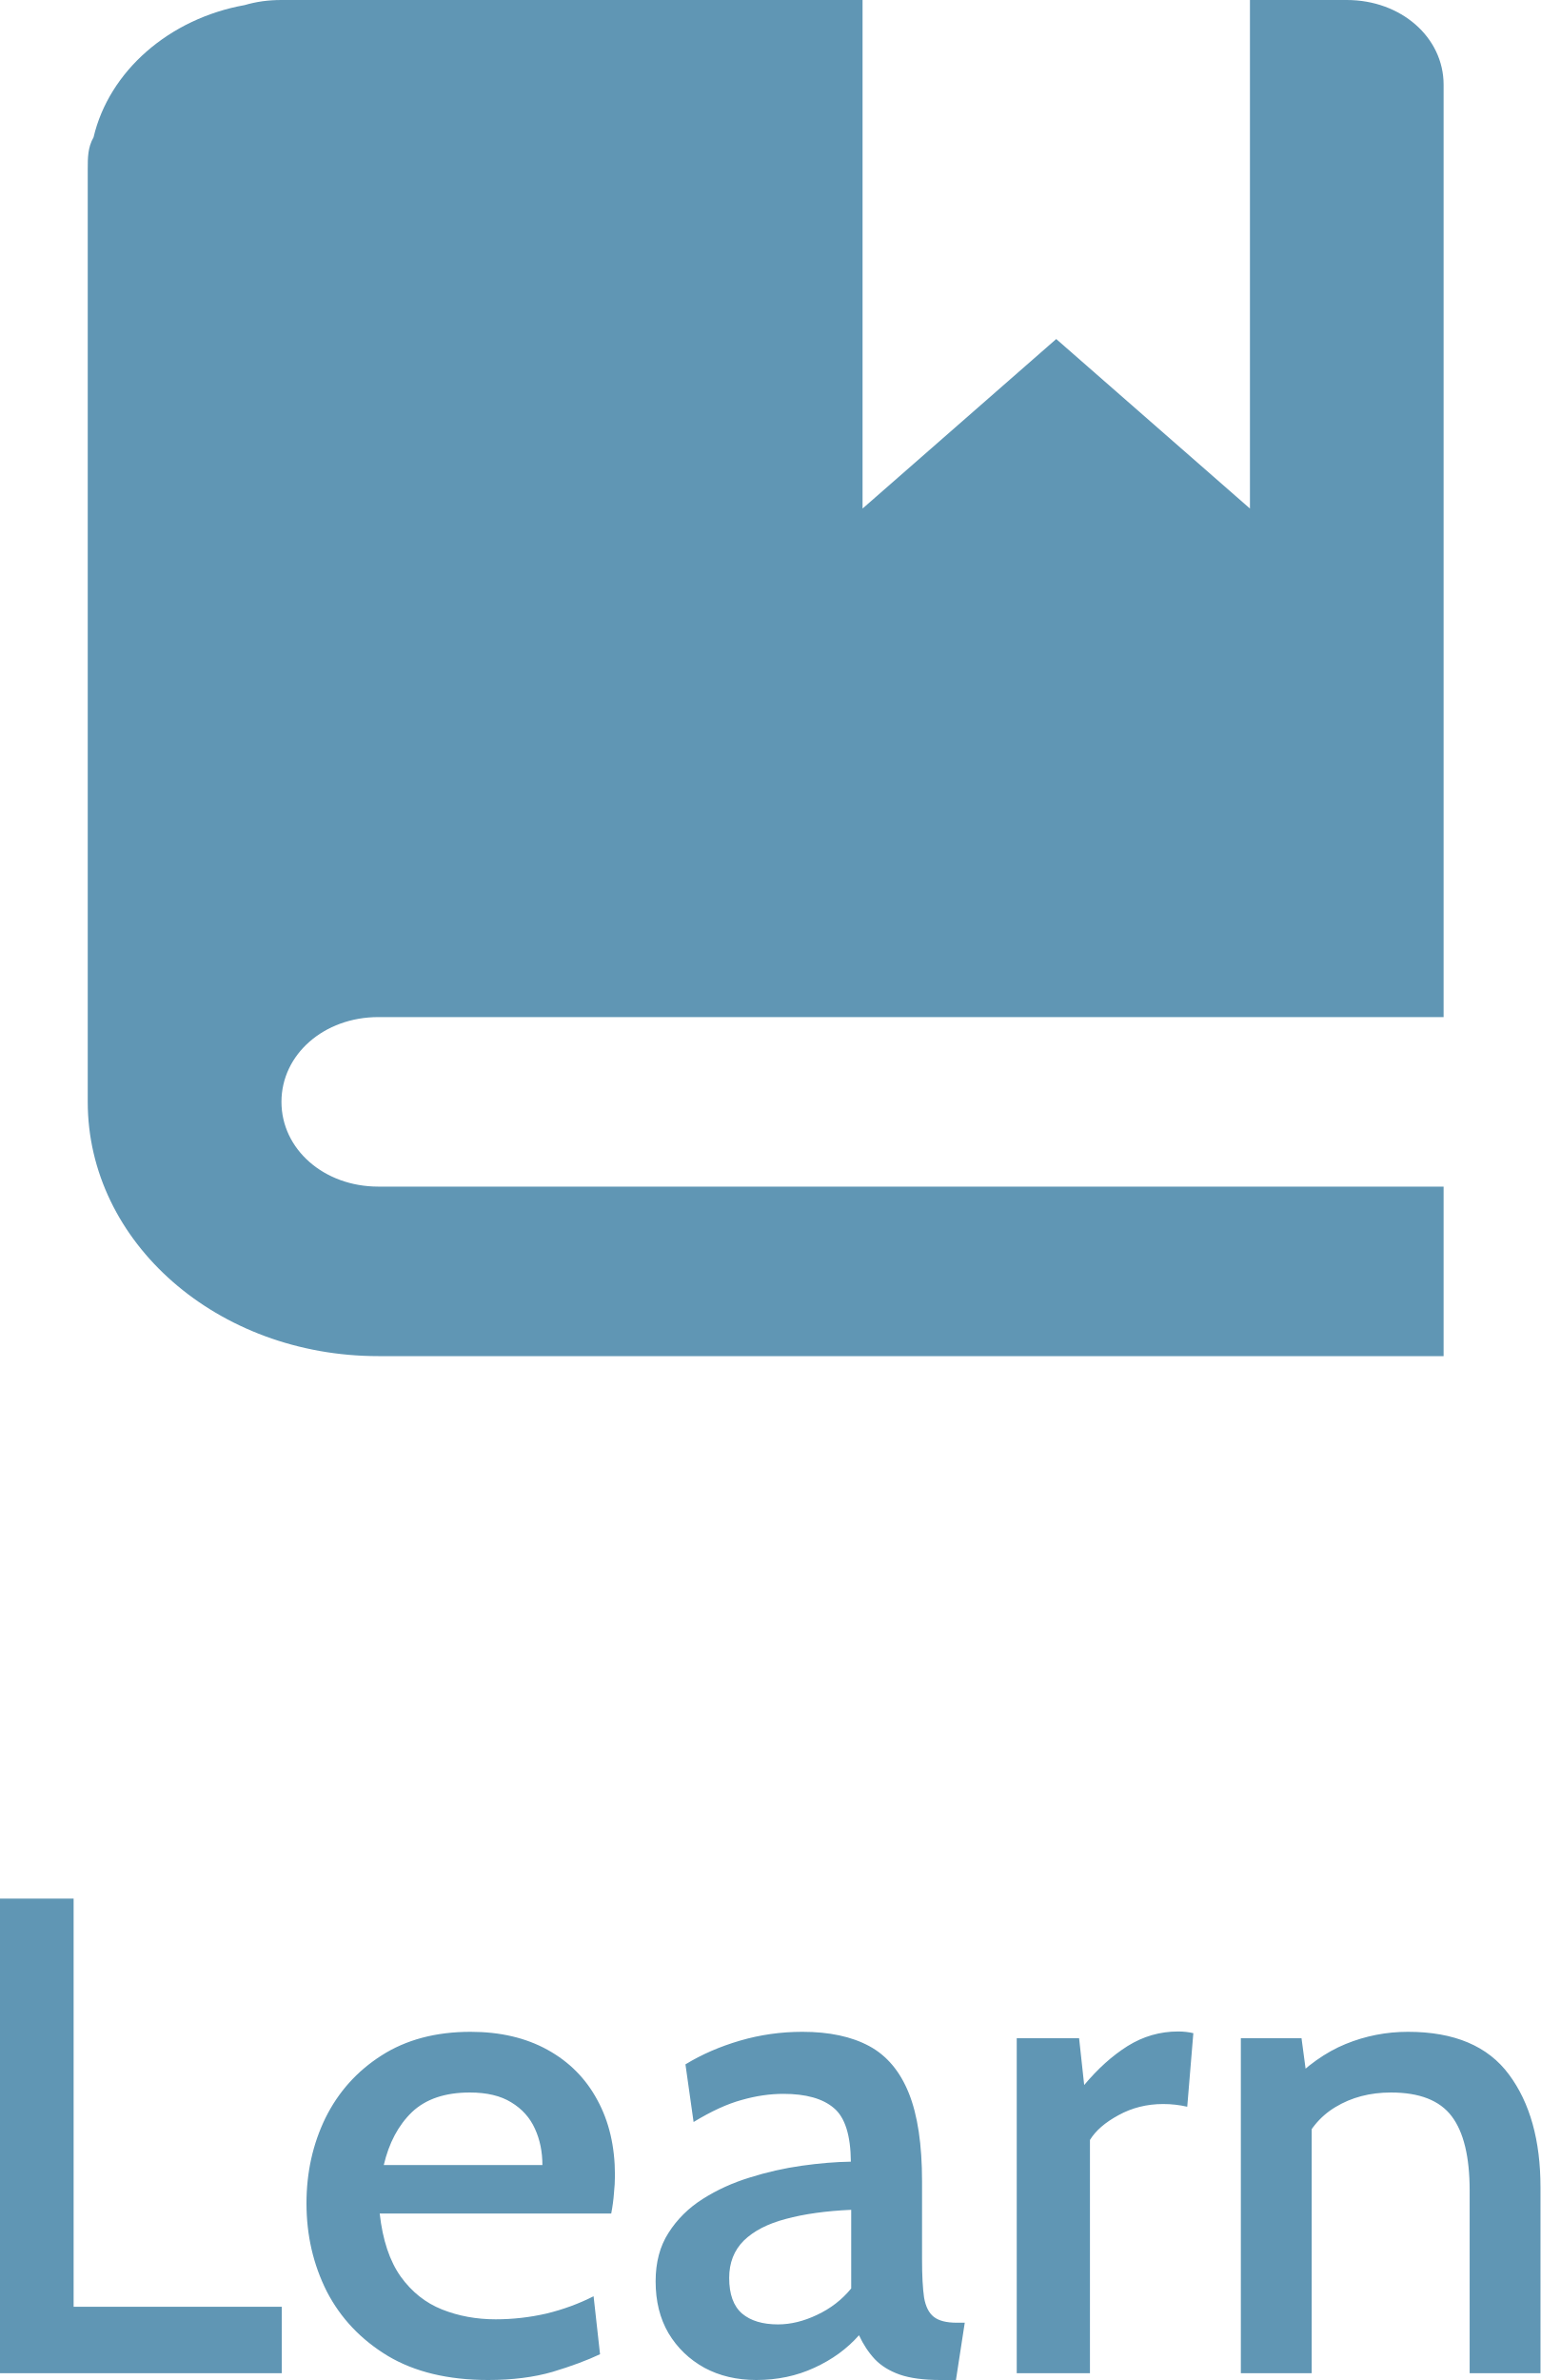
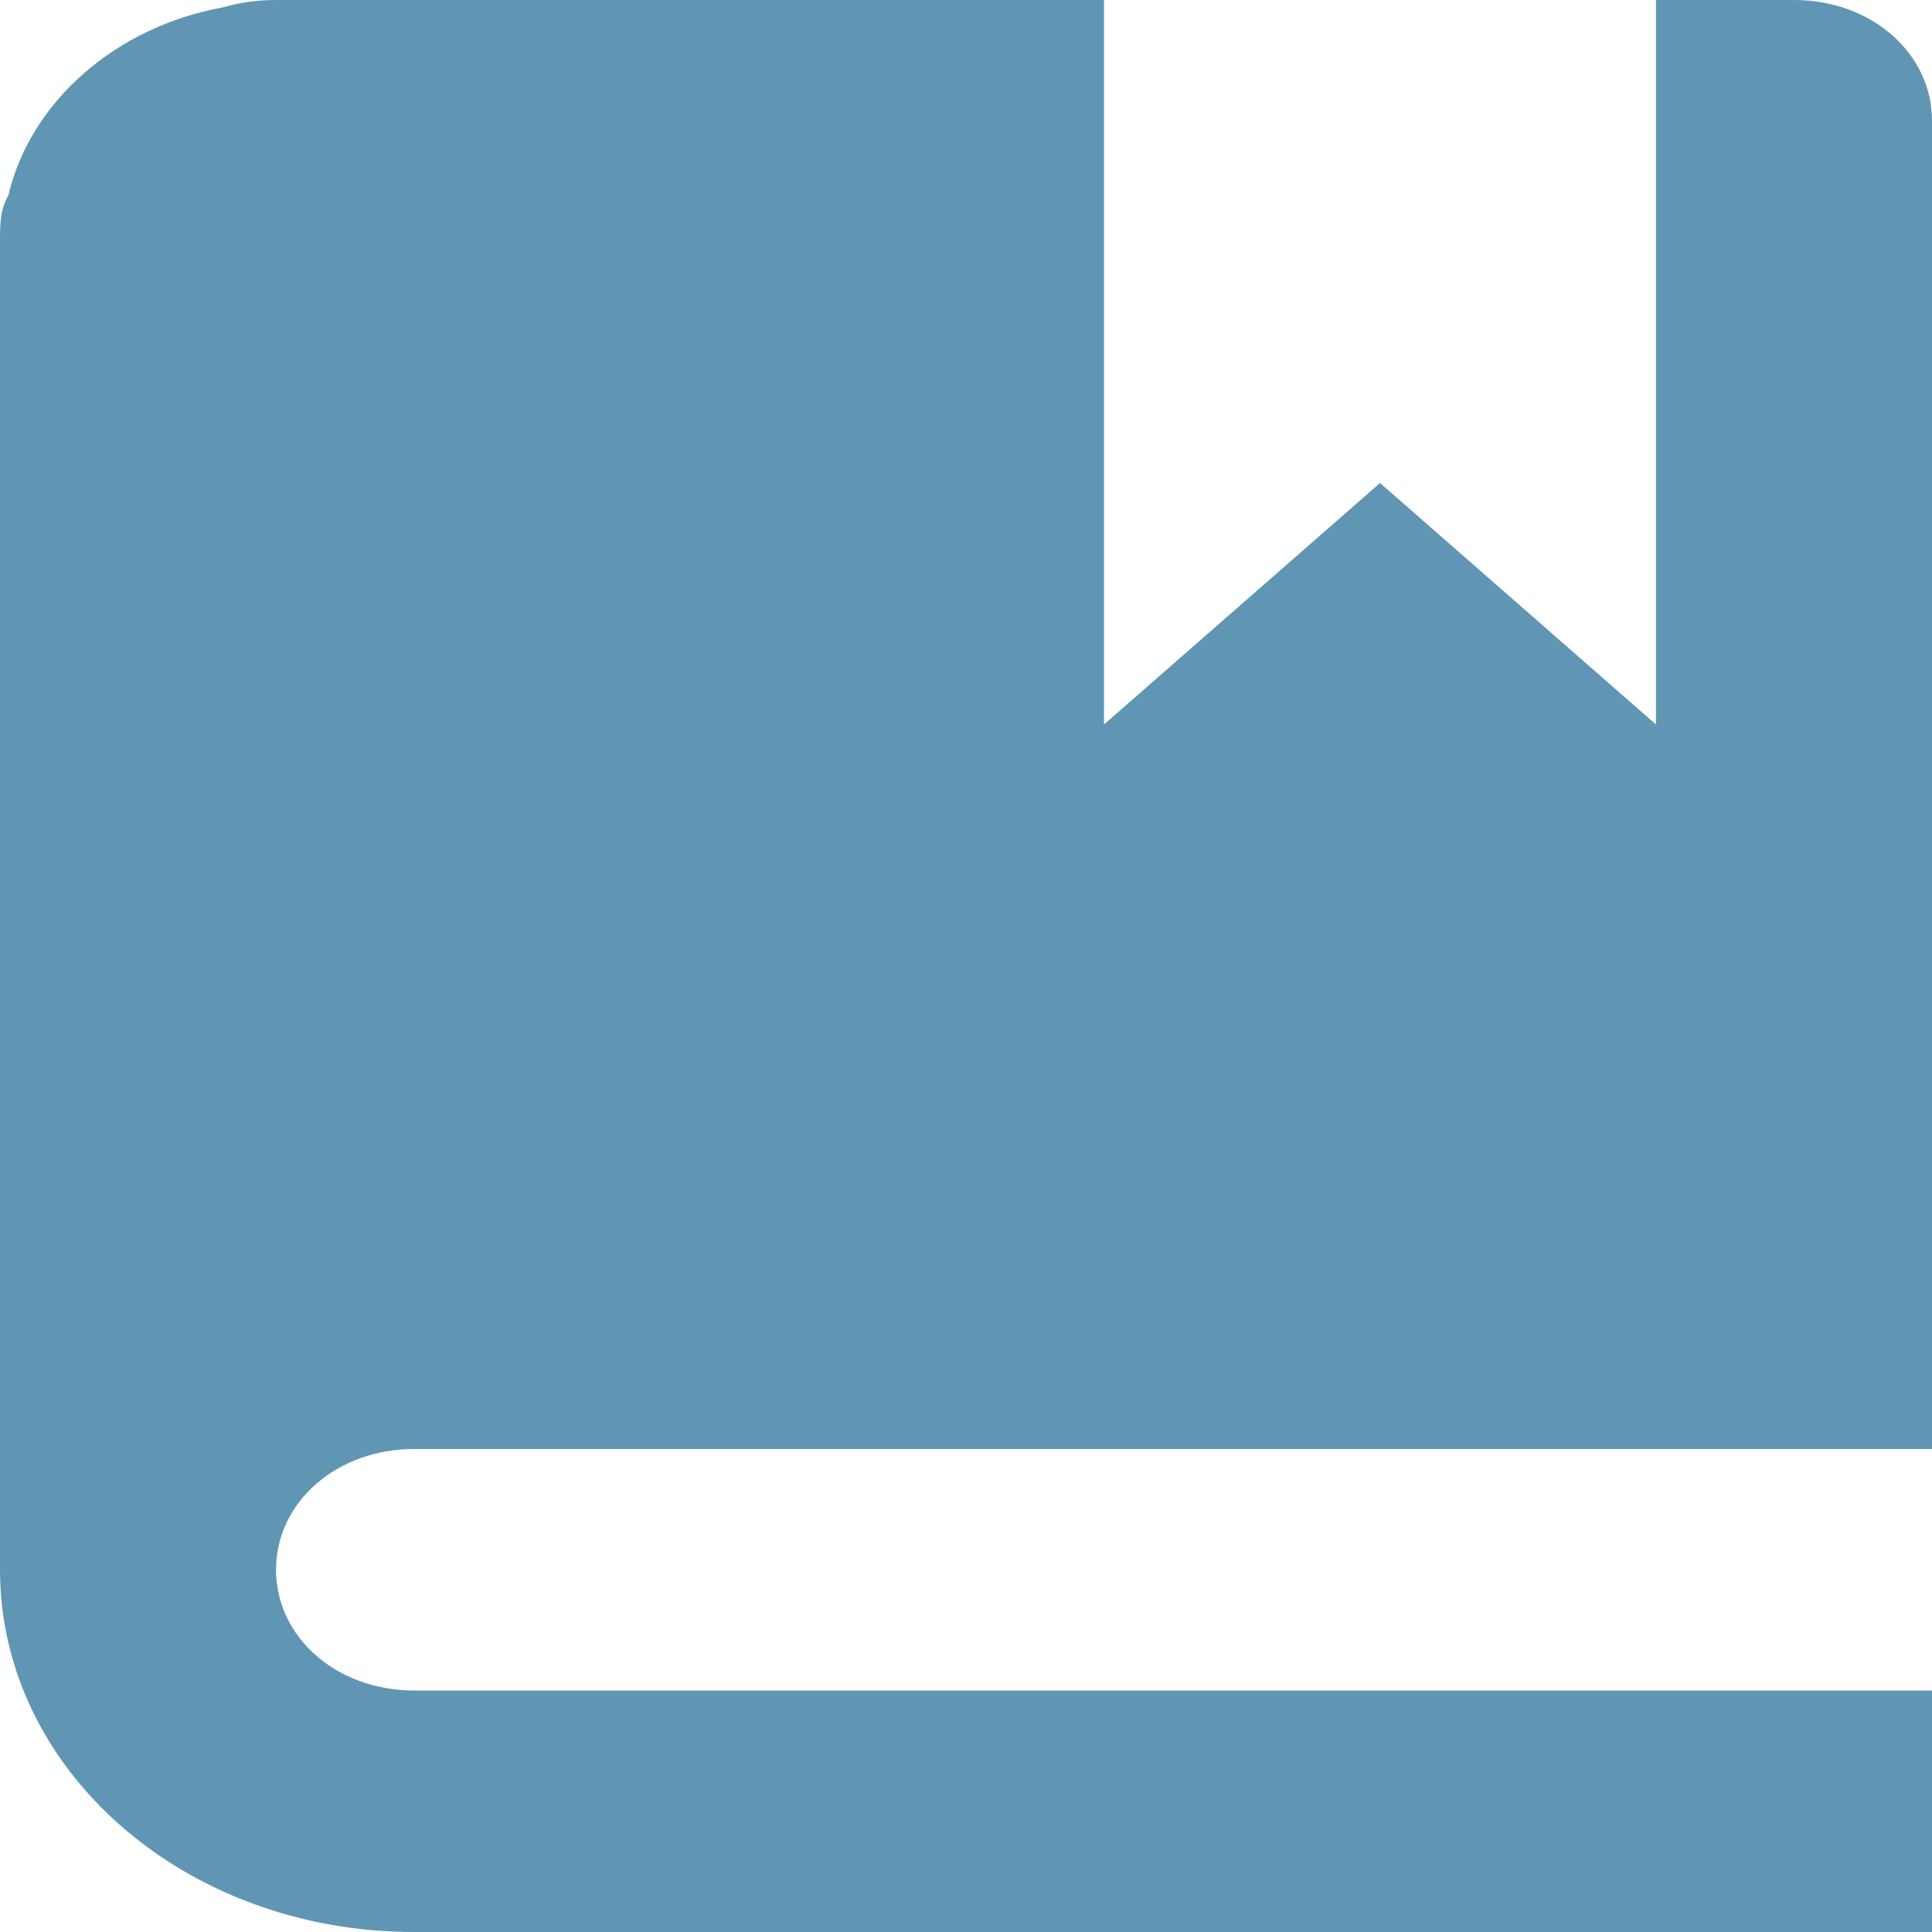
- <svg xmlns="http://www.w3.org/2000/svg" fill="none" viewBox="31.78 15 27.27 42.12">
-   <path d="M36.762 15C36.522 15 36.316 15.03 36.111 15.09C34.773 15.33 33.711 16.26 33.436 17.43C33.333 17.61 33.333 17.79 33.333 18V34.5C33.333 36.99 35.63 39 38.476 39H57.333V36H38.476C37.516 36 36.762 35.34 36.762 34.5C36.762 33.66 37.516 33 38.476 33H57.333V16.5C57.333 15.66 56.579 15 55.619 15H53.905V24L50.476 21L47.048 24V15H36.762Z" fill="#6096B4" />
-   <path d="M31.775 57V48.6H33.083V55.824H36.767V57H31.775ZM40.421 57.12C39.713 57.12 39.121 56.978 38.645 56.694C38.169 56.406 37.809 56.026 37.565 55.554C37.325 55.078 37.205 54.558 37.205 53.994C37.205 53.446 37.317 52.942 37.541 52.482C37.769 52.022 38.099 51.654 38.531 51.378C38.967 51.098 39.493 50.958 40.109 50.958C40.633 50.958 41.087 51.064 41.471 51.276C41.855 51.488 42.149 51.784 42.353 52.164C42.561 52.544 42.665 52.988 42.665 53.496C42.665 53.6 42.659 53.708 42.647 53.82C42.639 53.932 42.623 54.05 42.599 54.174H38.501C38.553 54.642 38.677 55.014 38.873 55.29C39.069 55.562 39.313 55.756 39.605 55.872C39.897 55.988 40.213 56.046 40.553 56.046C40.857 56.046 41.157 56.012 41.453 55.944C41.749 55.872 42.027 55.77 42.287 55.638L42.401 56.664C42.173 56.772 41.893 56.876 41.561 56.976C41.229 57.072 40.849 57.12 40.421 57.12ZM38.573 53.316H41.381C41.381 53.08 41.337 52.866 41.249 52.674C41.161 52.478 41.021 52.322 40.829 52.206C40.641 52.09 40.397 52.032 40.097 52.032C39.657 52.032 39.315 52.148 39.071 52.38C38.831 52.612 38.665 52.924 38.573 53.316ZM45.167 57.12C44.823 57.12 44.517 57.048 44.249 56.904C43.981 56.756 43.769 56.552 43.613 56.292C43.461 56.032 43.385 55.726 43.385 55.374C43.385 55.038 43.461 54.752 43.613 54.516C43.765 54.276 43.967 54.076 44.219 53.916C44.471 53.756 44.747 53.63 45.047 53.538C45.351 53.442 45.659 53.372 45.971 53.328C46.283 53.284 46.573 53.26 46.841 53.256C46.837 52.788 46.737 52.472 46.541 52.308C46.345 52.14 46.047 52.056 45.647 52.056C45.407 52.056 45.161 52.092 44.909 52.164C44.657 52.232 44.373 52.362 44.057 52.554L43.913 51.534C44.201 51.358 44.523 51.218 44.879 51.114C45.235 51.01 45.603 50.958 45.983 50.958C46.459 50.958 46.853 51.042 47.165 51.21C47.477 51.378 47.711 51.656 47.867 52.044C48.023 52.432 48.101 52.952 48.101 53.604V54.984C48.101 55.272 48.113 55.498 48.137 55.662C48.165 55.822 48.223 55.936 48.311 56.004C48.399 56.072 48.533 56.106 48.713 56.106H48.857L48.701 57.12H48.425C48.129 57.12 47.889 57.088 47.705 57.024C47.525 56.96 47.379 56.87 47.267 56.754C47.155 56.634 47.061 56.492 46.985 56.328C46.773 56.568 46.509 56.76 46.193 56.904C45.881 57.048 45.539 57.12 45.167 57.12ZM45.551 56.136C45.775 56.136 46.005 56.08 46.241 55.968C46.481 55.856 46.683 55.7 46.847 55.5V54.108C46.399 54.128 46.013 54.182 45.689 54.27C45.369 54.354 45.121 54.482 44.945 54.654C44.773 54.826 44.687 55.046 44.687 55.314C44.687 55.602 44.763 55.812 44.915 55.944C45.067 56.072 45.279 56.136 45.551 56.136ZM49.777 57V51.072H50.881L50.971 51.9C51.211 51.612 51.467 51.382 51.739 51.21C52.015 51.038 52.313 50.952 52.633 50.952C52.729 50.952 52.819 50.962 52.903 50.982L52.795 52.284C52.727 52.268 52.657 52.256 52.585 52.248C52.517 52.24 52.445 52.236 52.369 52.236C52.081 52.236 51.817 52.302 51.577 52.434C51.341 52.562 51.173 52.708 51.073 52.872V57H49.777ZM53.744 57V51.072H54.818L54.968 52.194L54.584 51.894C54.908 51.558 55.246 51.318 55.598 51.174C55.95 51.03 56.318 50.958 56.702 50.958C57.522 50.958 58.118 51.21 58.49 51.714C58.862 52.214 59.048 52.88 59.048 53.712V57H57.794V53.766C57.794 53.17 57.688 52.732 57.476 52.452C57.264 52.172 56.906 52.032 56.402 52.032C56.03 52.032 55.702 52.118 55.418 52.29C55.138 52.458 54.934 52.71 54.806 53.046L54.998 52.356V57H53.744Z" fill="#6096B4" />
+ <svg xmlns="http://www.w3.org/2000/svg" fill="none" viewBox="0.5 0.5 24 24">
+   <path d="M3.929 0.5C3.689 0.5 3.483 0.53 3.277 0.59C1.94 0.83 0.877 1.76 0.603 2.93C0.5 3.11 0.5 3.29 0.5 3.5V20C0.5 22.49 2.797 24.5 5.643 24.5H24.5V21.5H5.643C4.683 21.5 3.929 20.84 3.929 20C3.929 19.16 4.683 18.5 5.643 18.5H24.5V2C24.5 1.16 23.746 0.5 22.786 0.5H21.071V9.5L17.643 6.5L14.214 9.5V0.5H3.929Z" fill="#6096B4" />
</svg>
